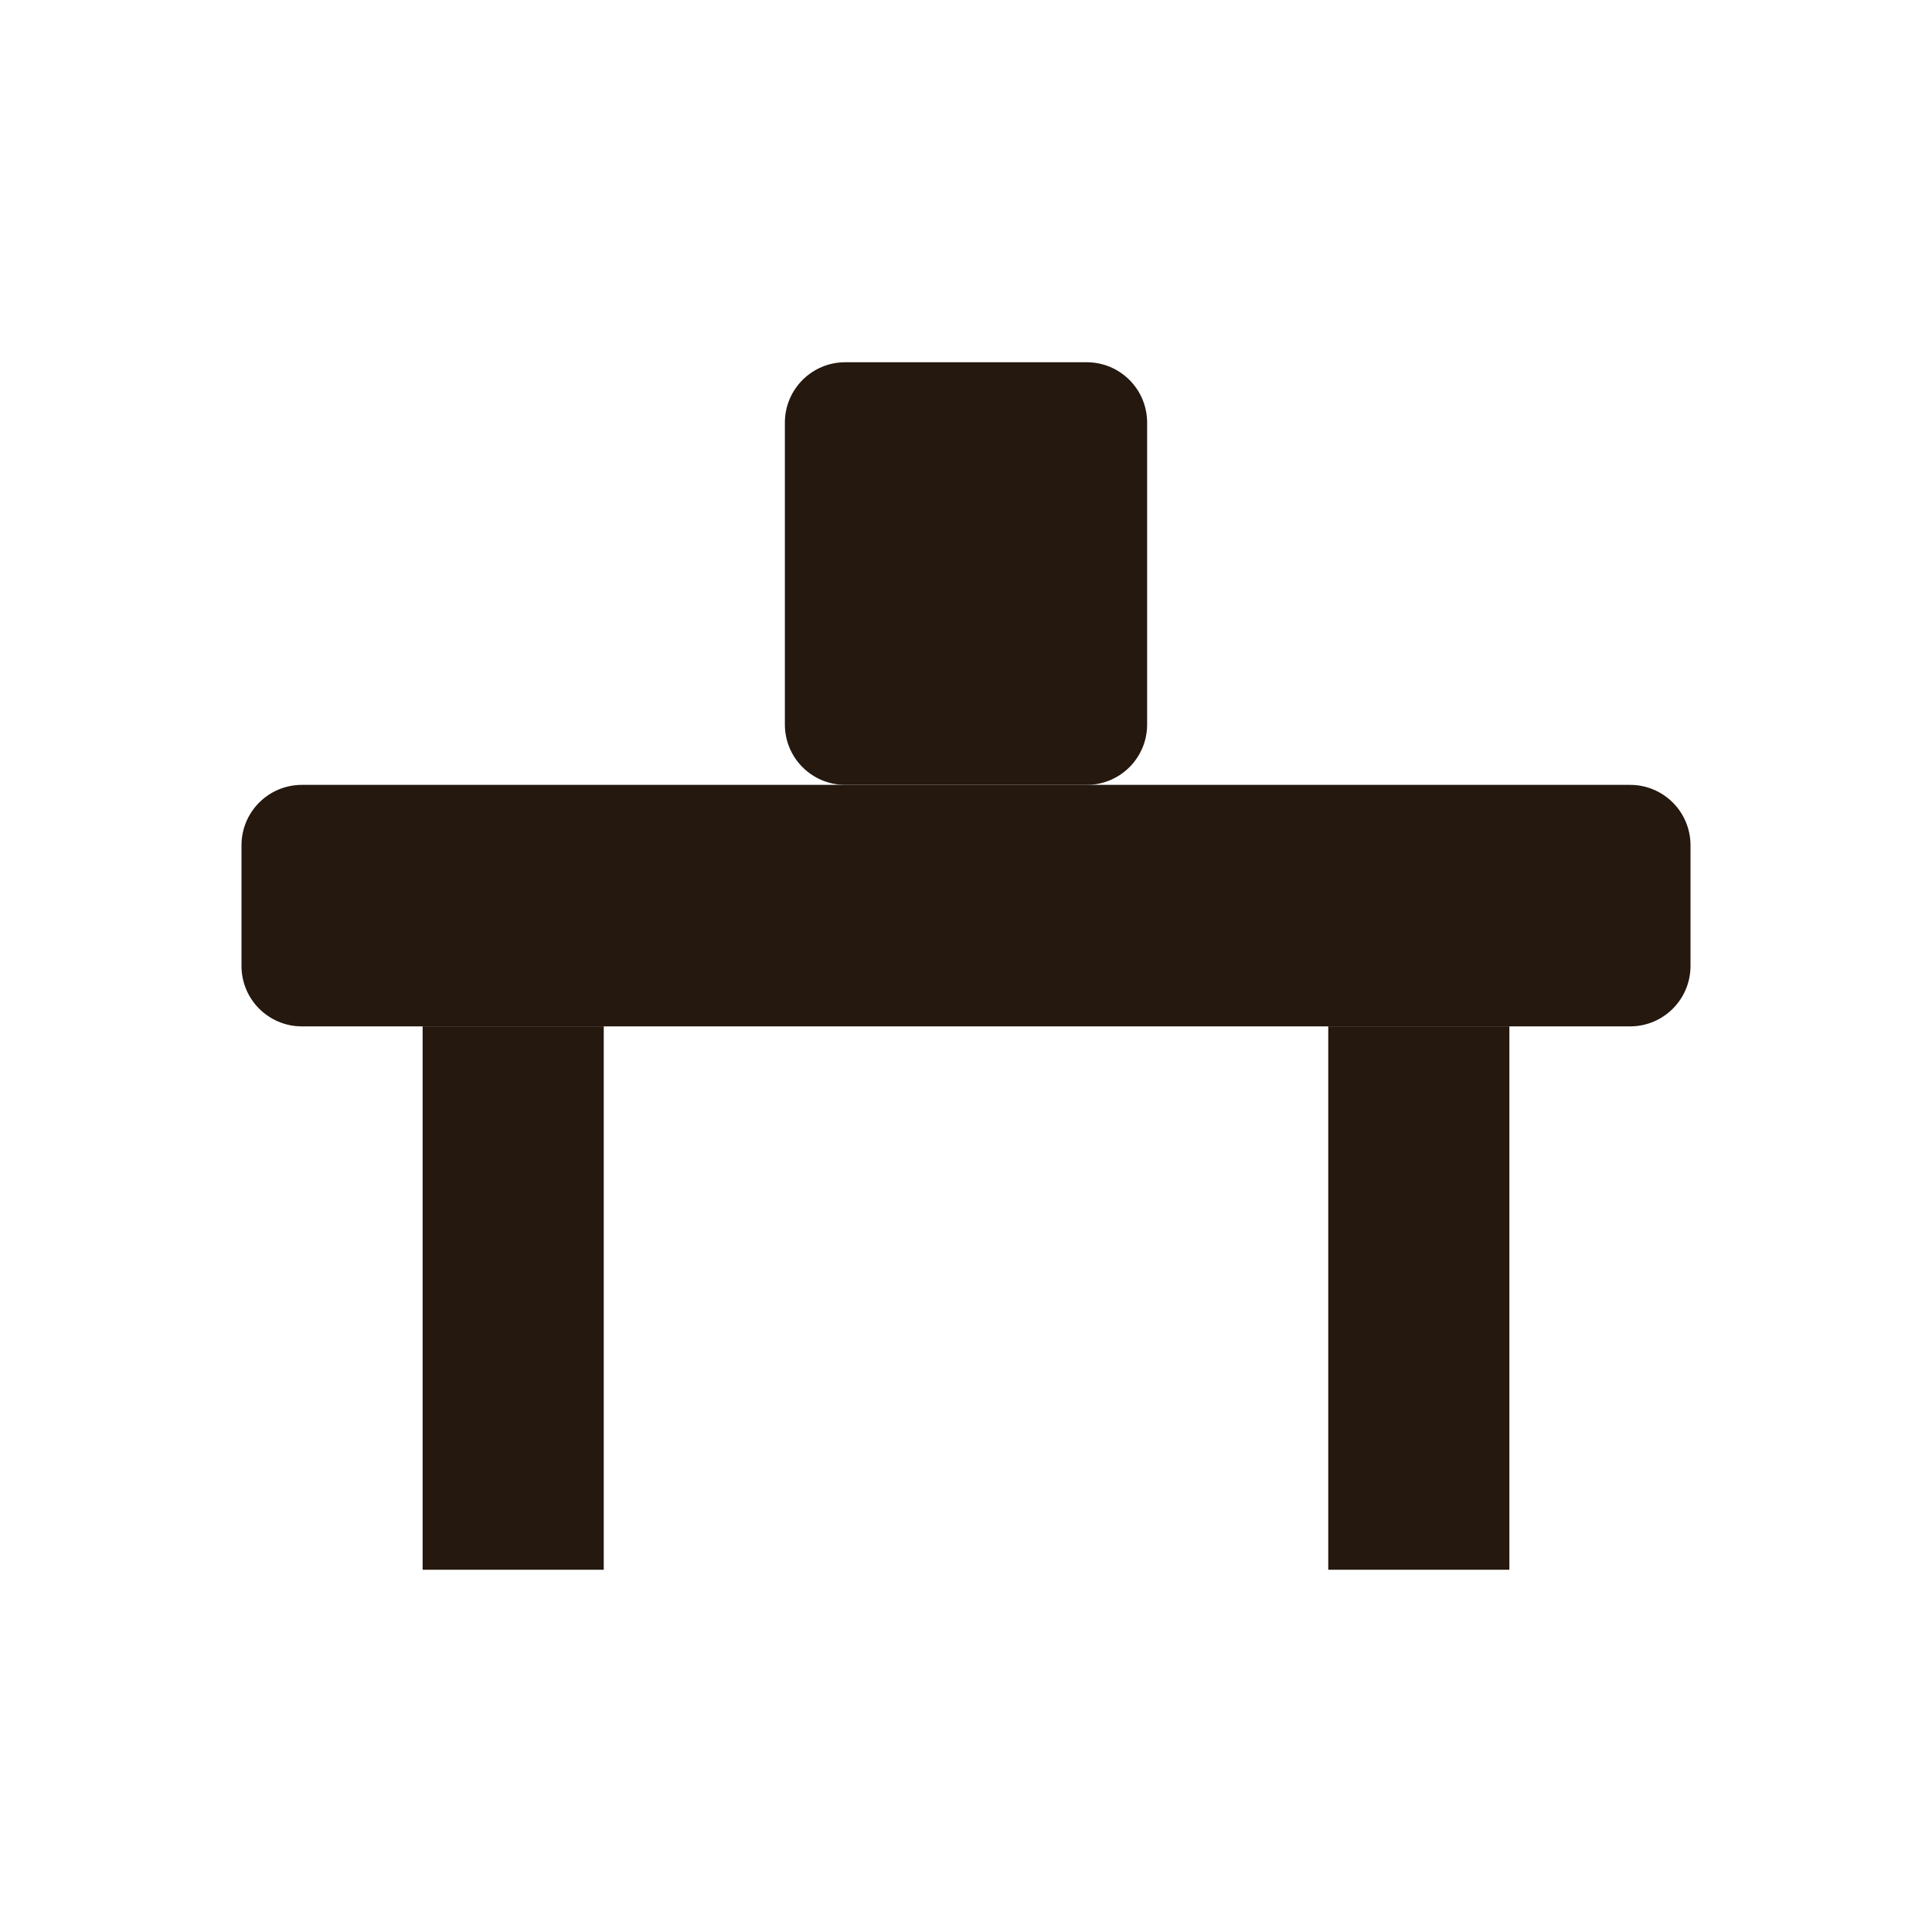
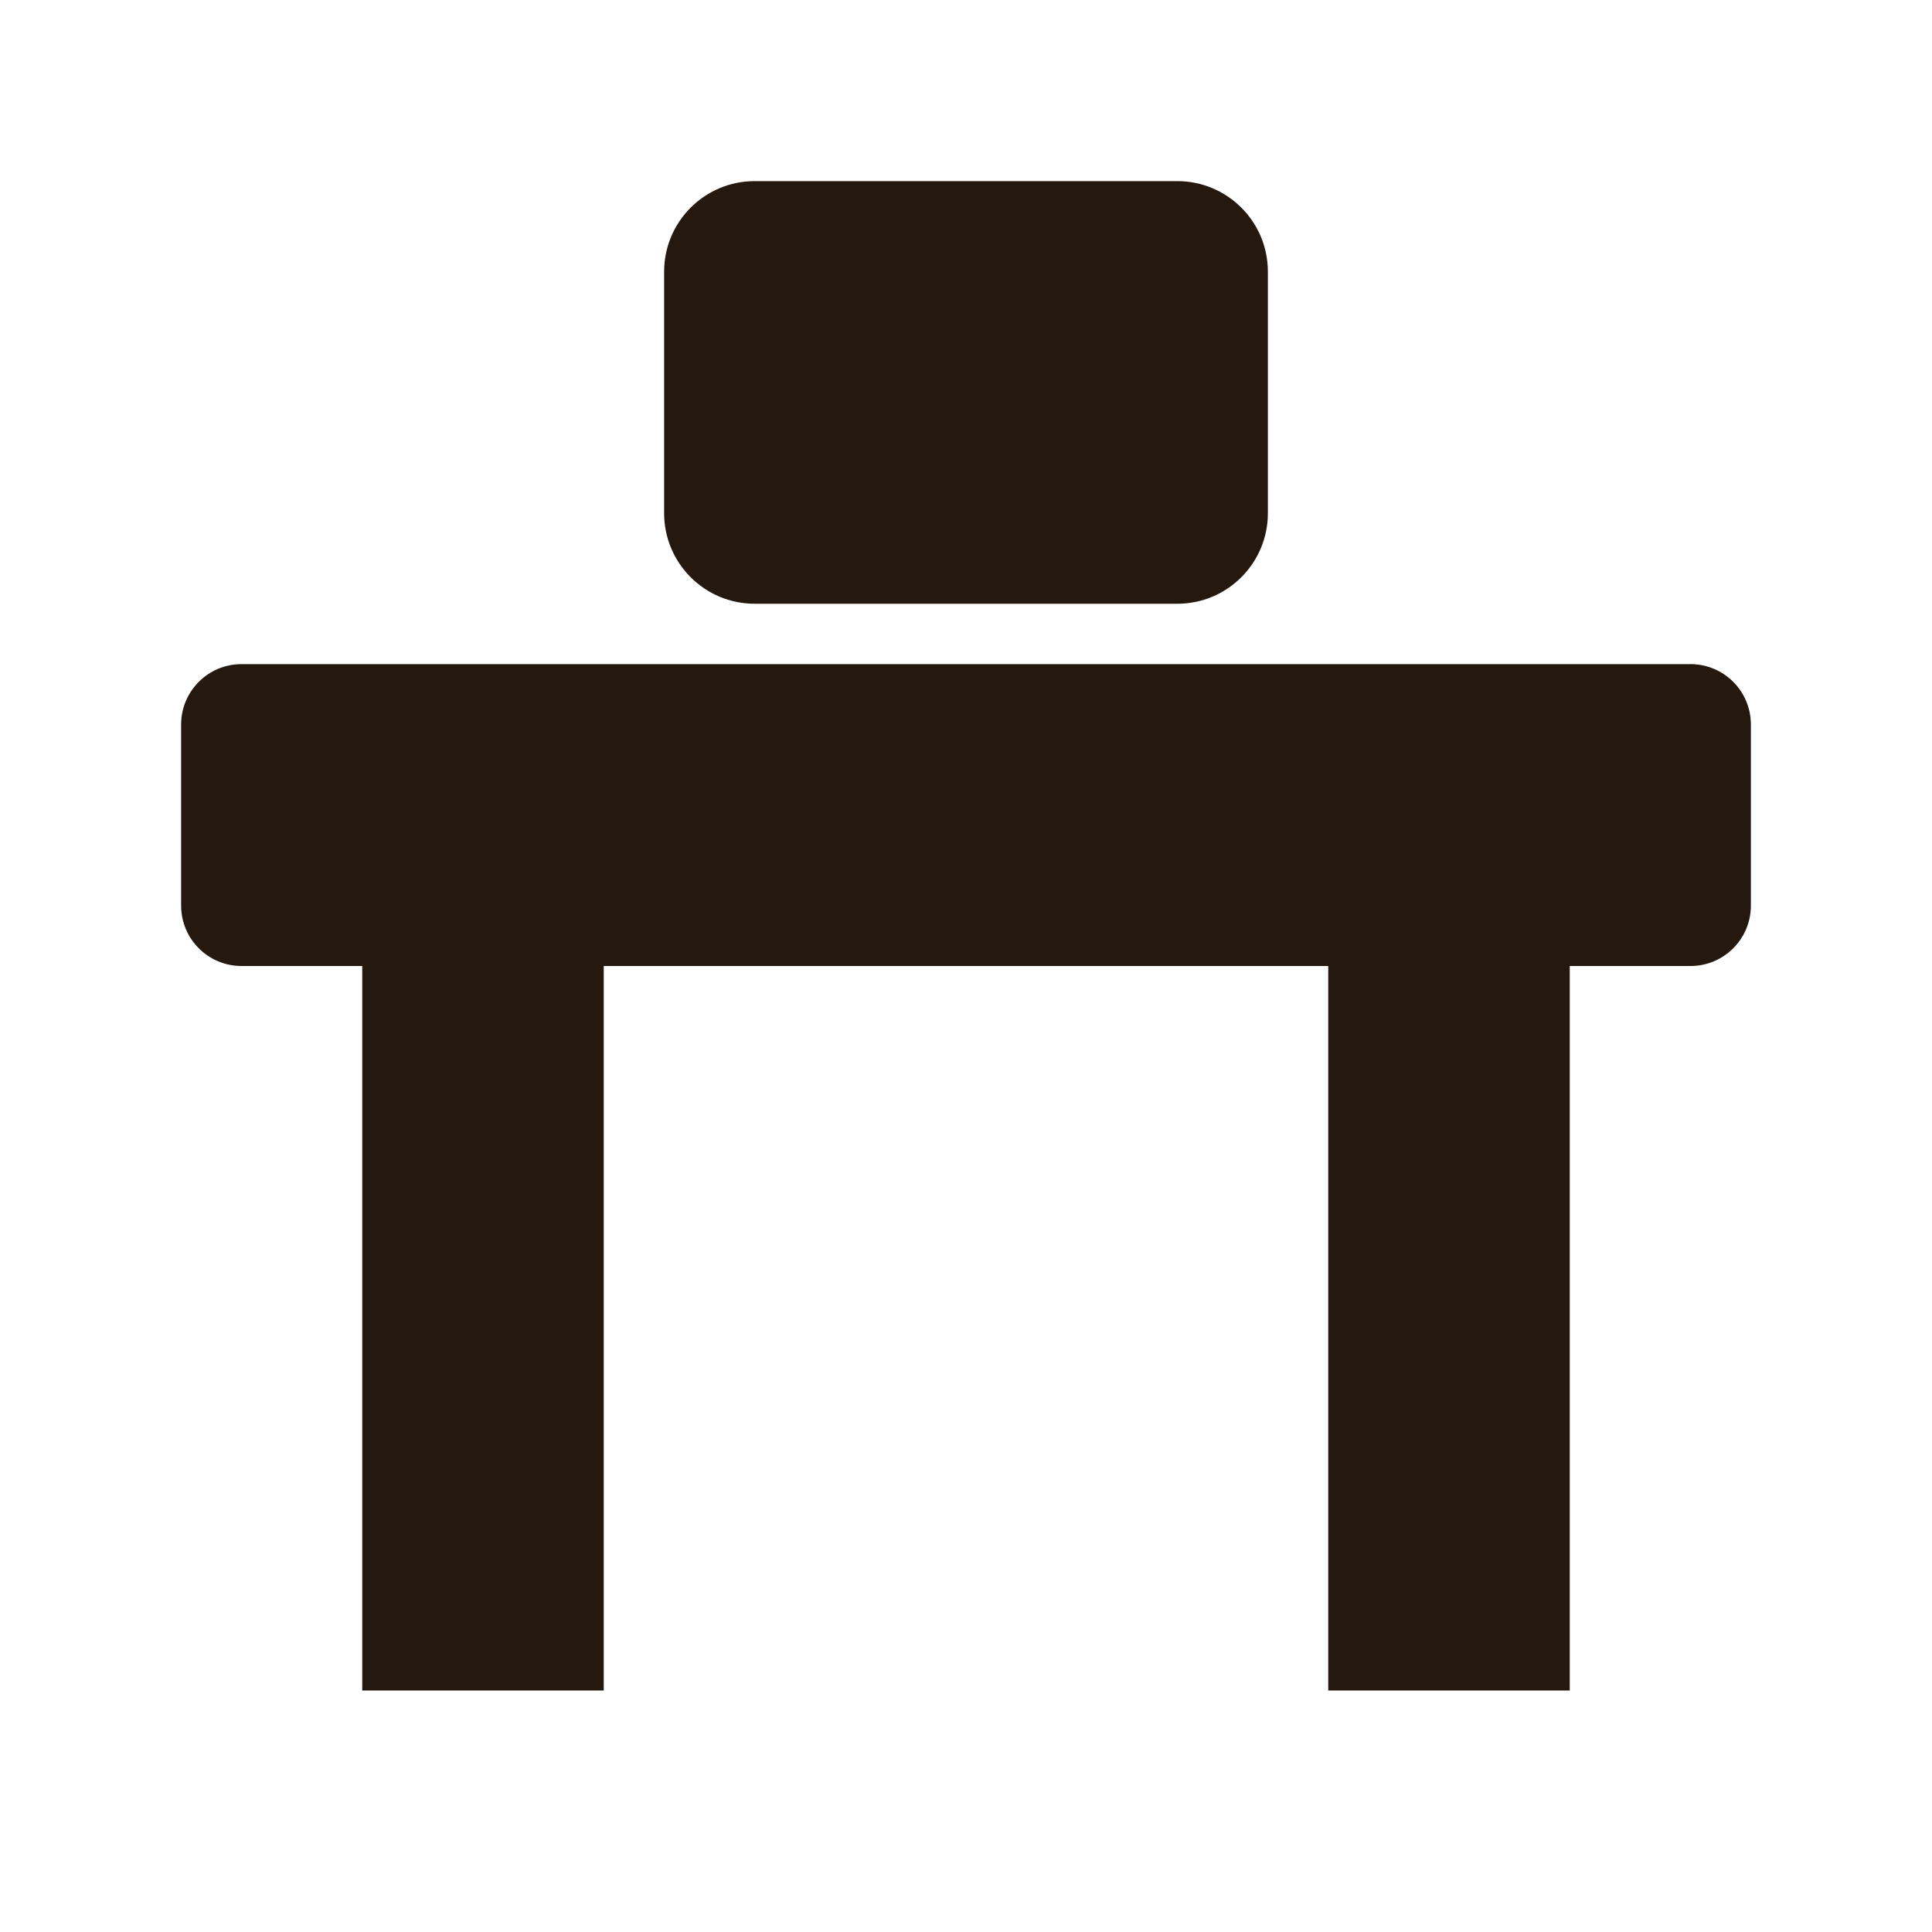
<svg xmlns="http://www.w3.org/2000/svg" viewBox="0 0 64 64">
-   <rect x="26" y="12" width="12" height="14" rx="2" fill="#24180F" />
-   <rect x="8" y="26" width="48" height="8" rx="2" fill="#24180F" />
-   <rect x="14" y="34" width="6" height="18" fill="#24180F" />
-   <rect x="44" y="34" width="6" height="18" fill="#24180F" />
+   <rect x="22" y="6" width="20" height="14" rx="3" fill="#24180F" />
+   <rect x="6" y="22" width="52" height="10" rx="2" fill="#24180F" />
+   <rect x="12" y="32" width="8" height="24" fill="#24180F" />
+   <rect x="44" y="32" width="8" height="24" fill="#24180F" />
</svg>
